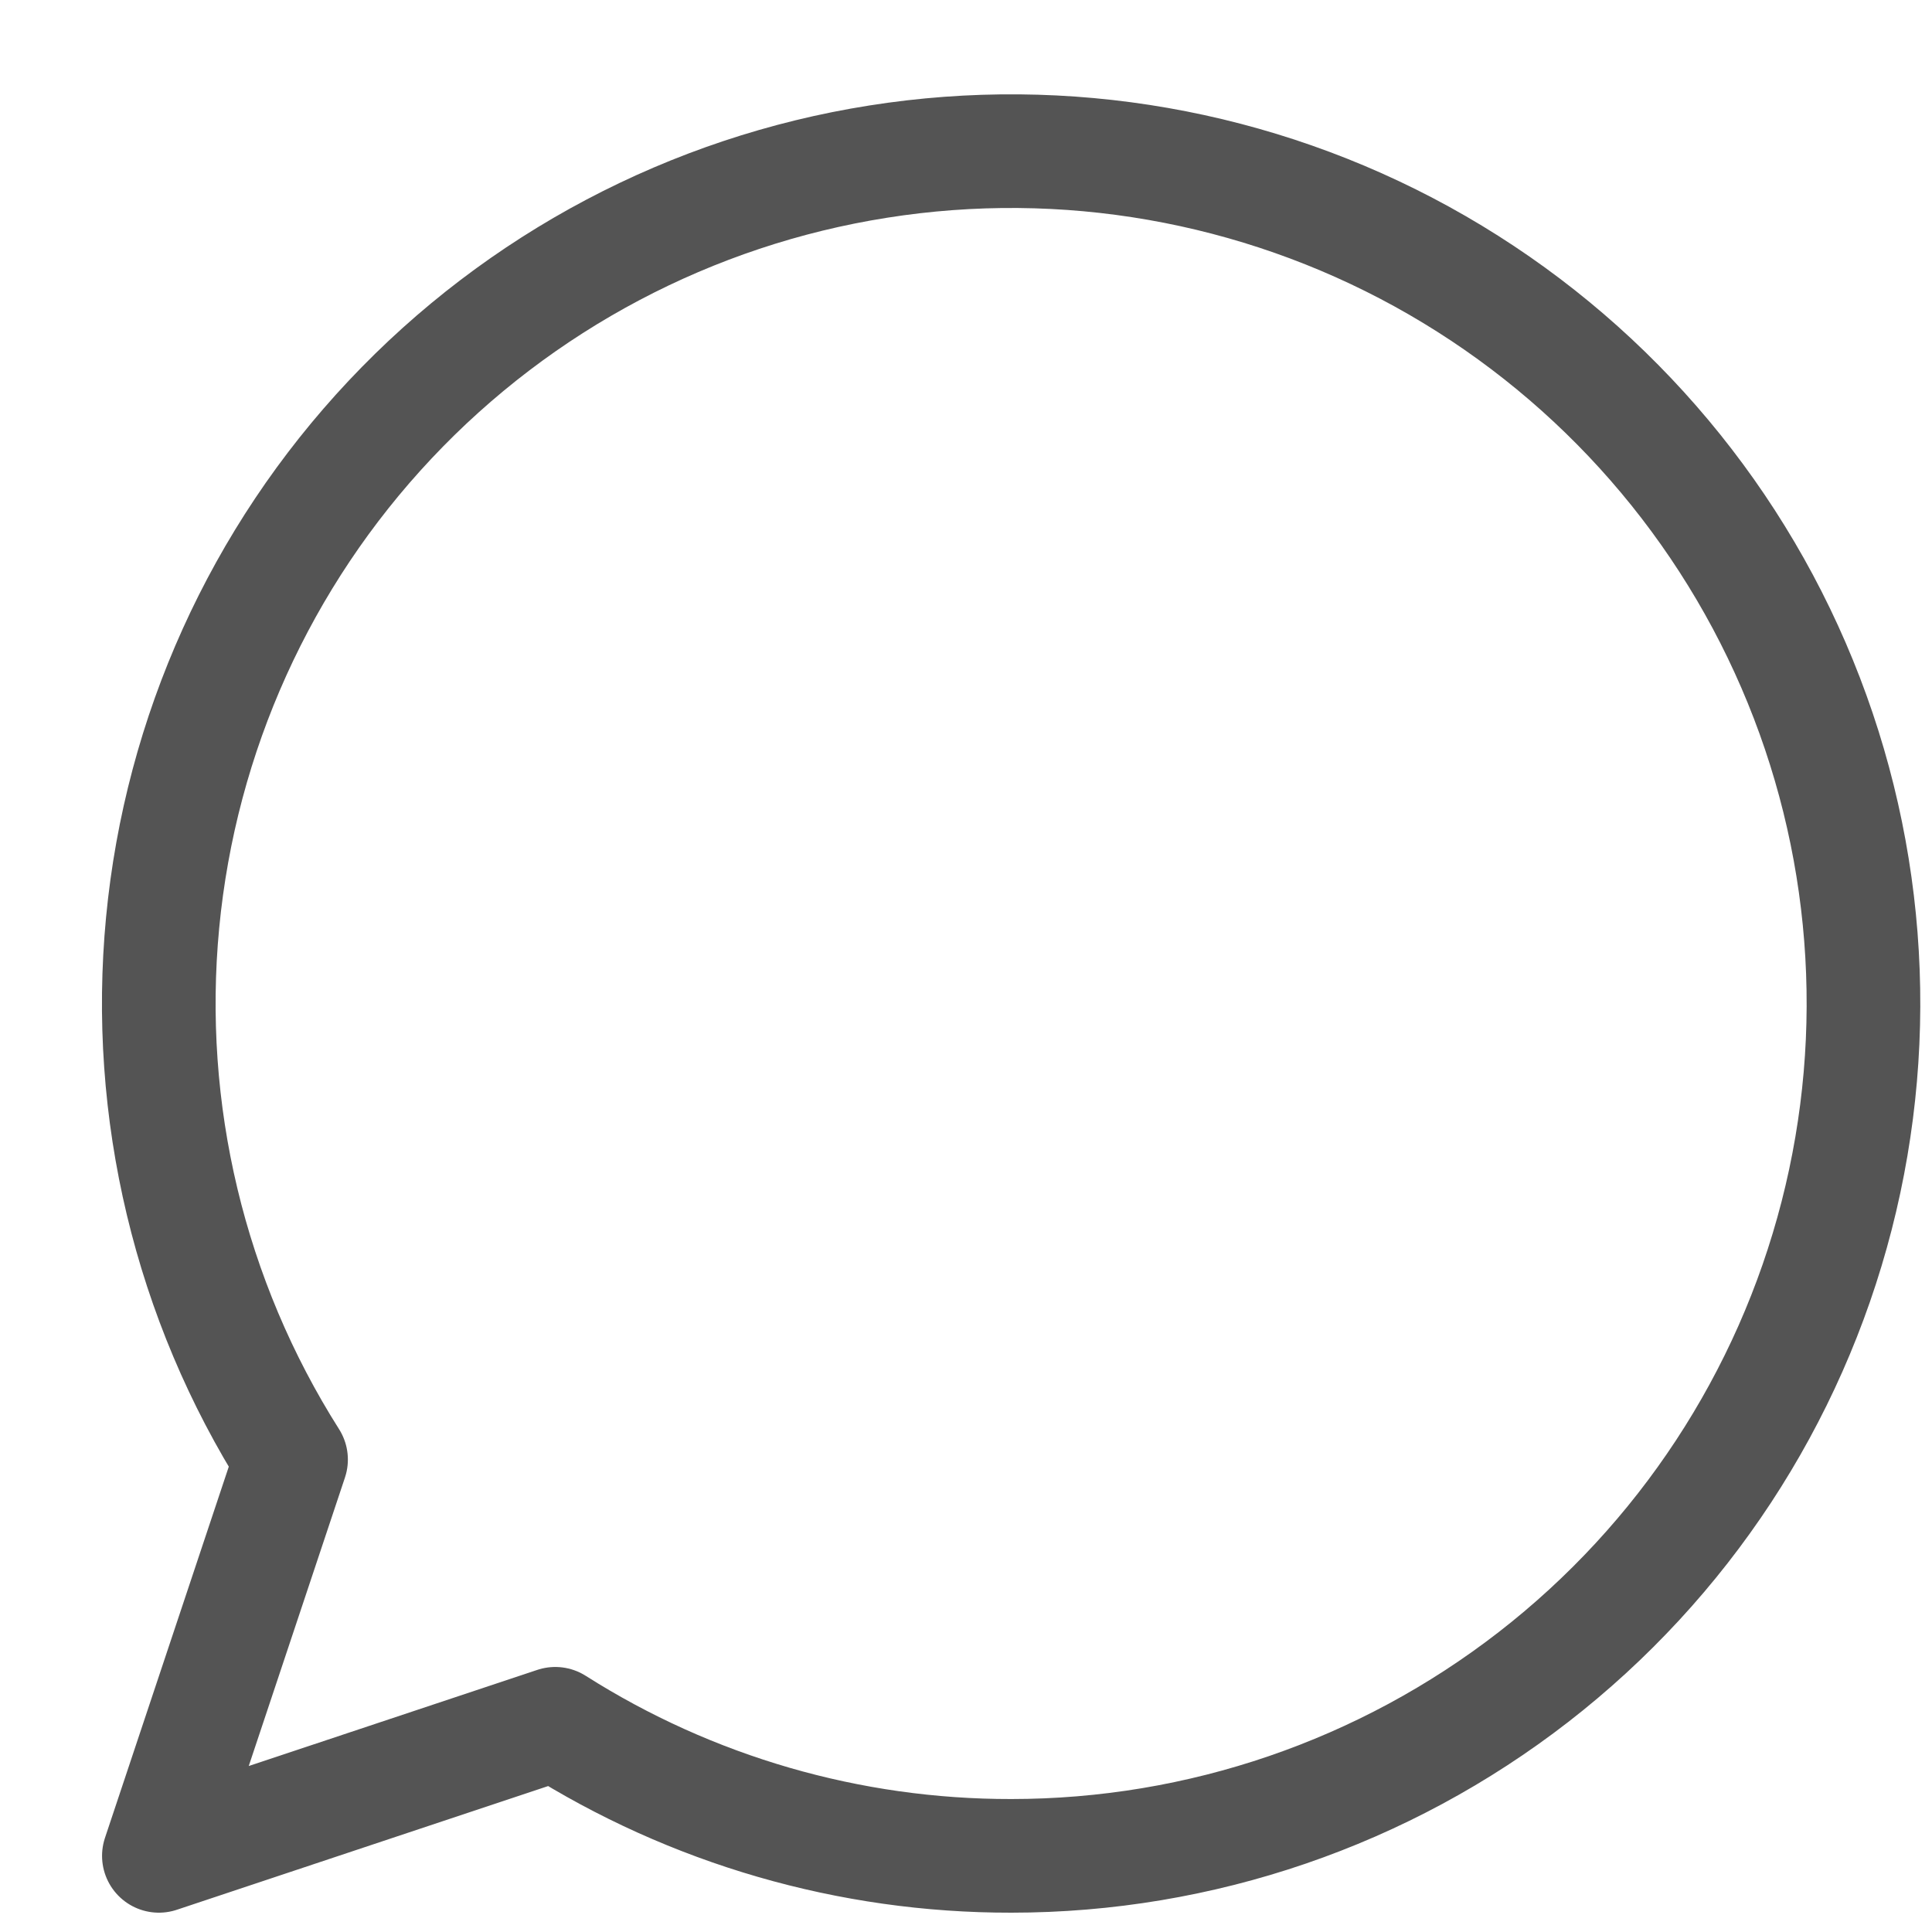
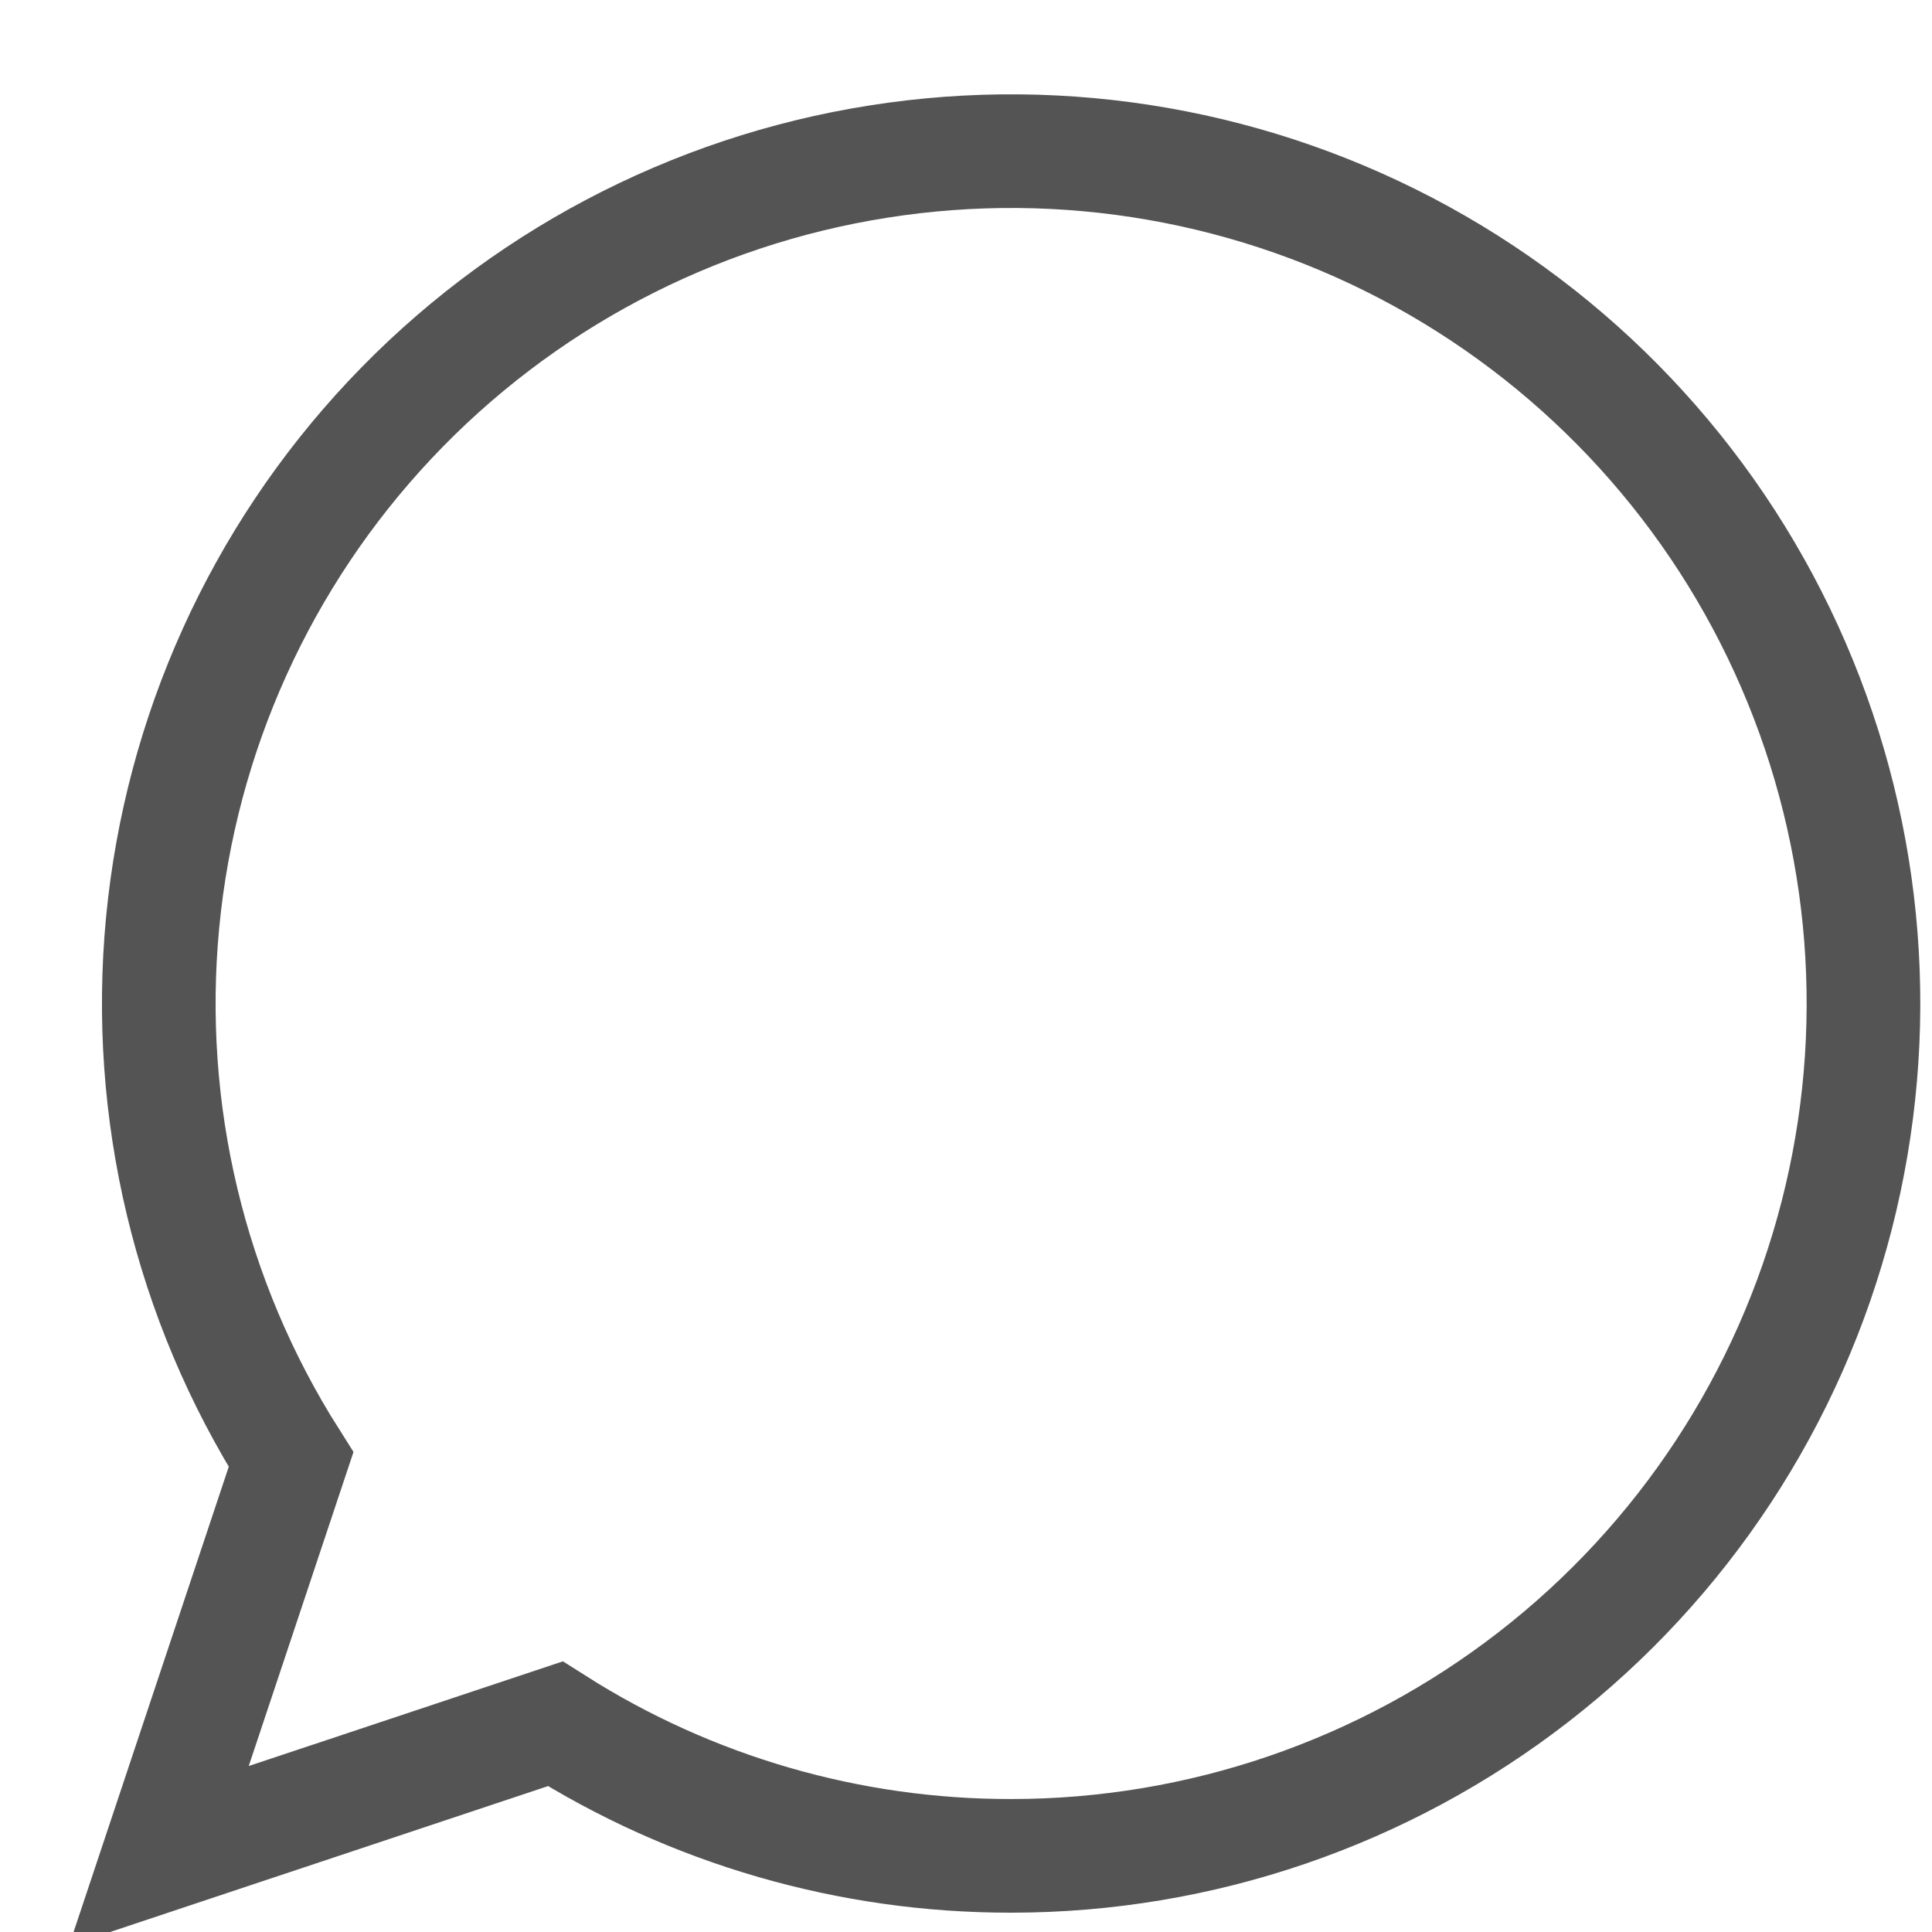
<svg xmlns="http://www.w3.org/2000/svg" width="17" height="17" viewBox="0 0 17 17" fill="none">
-   <path id="Vector" d="M8.898 16.33C10.562 16.33 12.179 15.776 13.494 14.756C14.809 13.736 15.747 12.308 16.161 10.696C16.575 9.084 16.442 7.381 15.781 5.853C15.121 4.326 13.971 3.062 12.513 2.259C11.055 1.457 9.372 1.162 7.728 1.422C6.084 1.681 4.573 2.48 3.433 3.692C2.293 4.904 1.589 6.461 1.431 8.118C1.273 9.775 1.67 11.437 2.561 12.843L1.398 16.33L4.886 15.168C6.085 15.929 7.477 16.332 8.898 16.33Z" stroke="#545454" stroke-linecap="round" stroke-linejoin="round" />
+   <path id="Vector" d="M8.898 16.33C10.562 16.33 12.179 15.776 13.494 14.756C14.809 13.736 15.747 12.308 16.161 10.696C16.575 9.084 16.442 7.381 15.781 5.853C15.121 4.326 13.971 3.062 12.513 2.259C11.055 1.457 9.372 1.162 7.728 1.422C6.084 1.681 4.573 2.48 3.433 3.692C2.293 4.904 1.589 6.461 1.431 8.118C1.273 9.775 1.67 11.437 2.561 12.843L1.398 16.33L4.886 15.168C6.085 15.929 7.477 16.332 8.898 16.33Z" stroke="#545454" strokeLinecap="round" strokeLinejoin="round" />
</svg>
